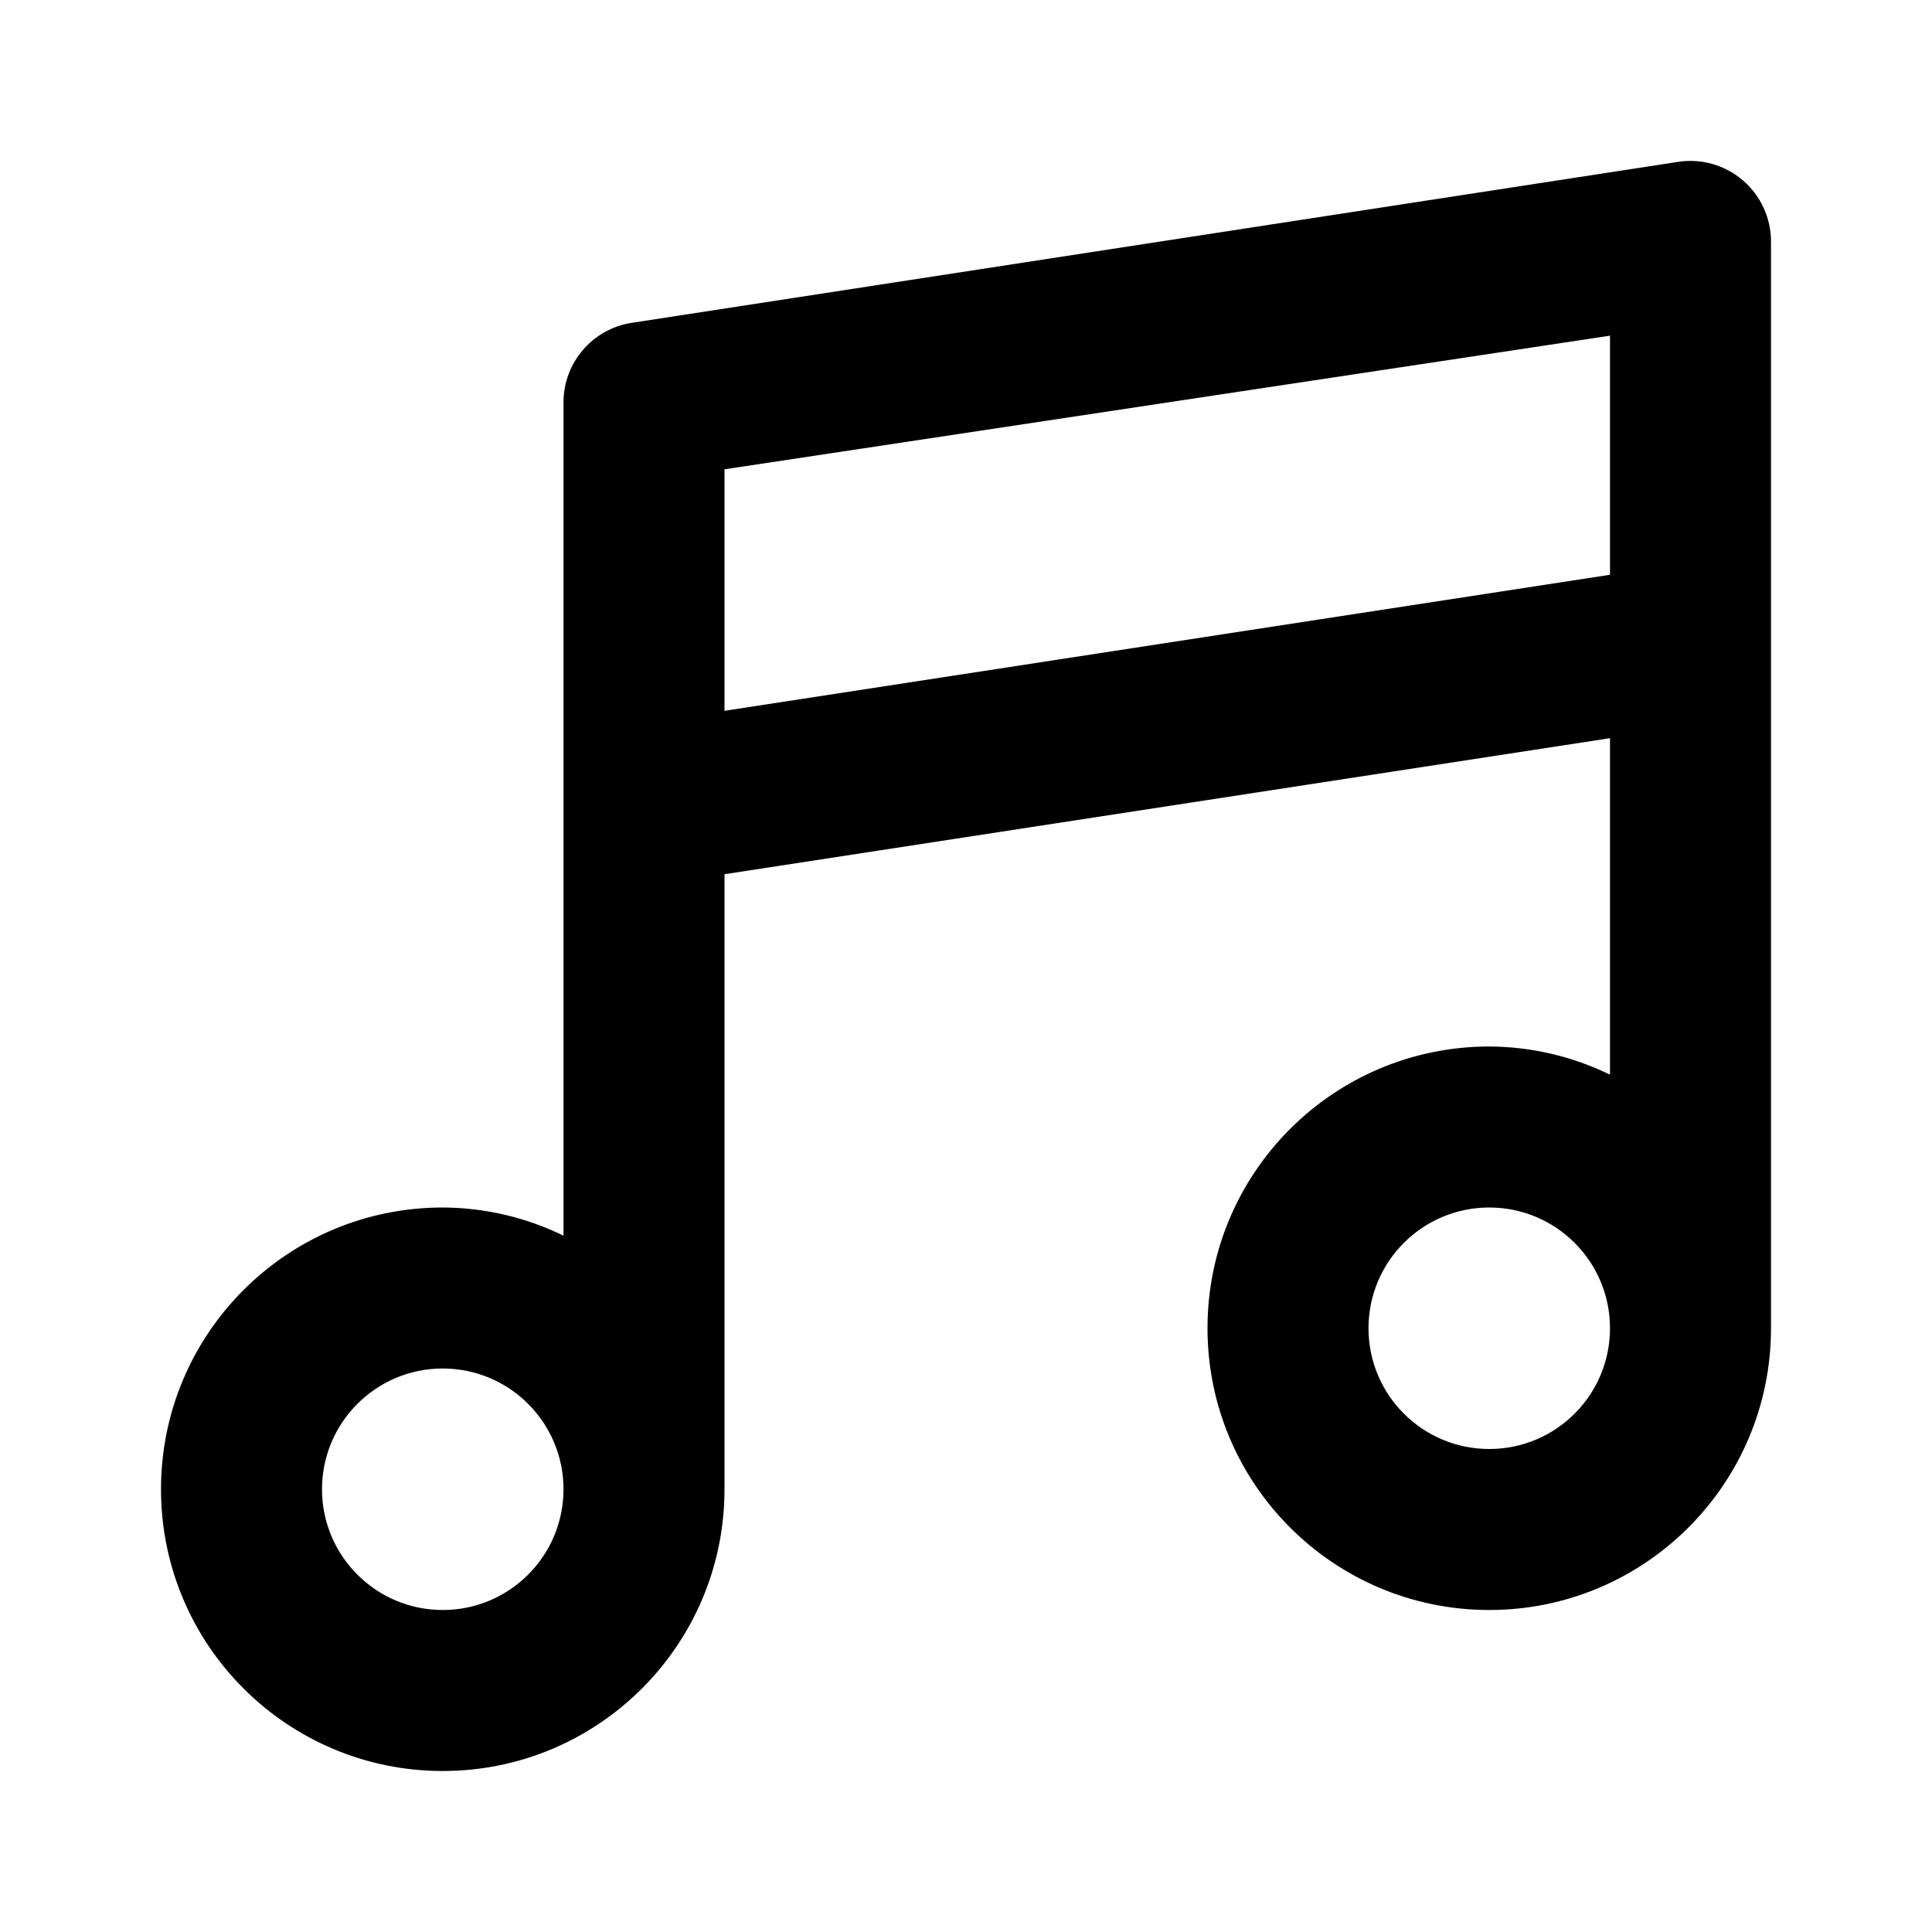
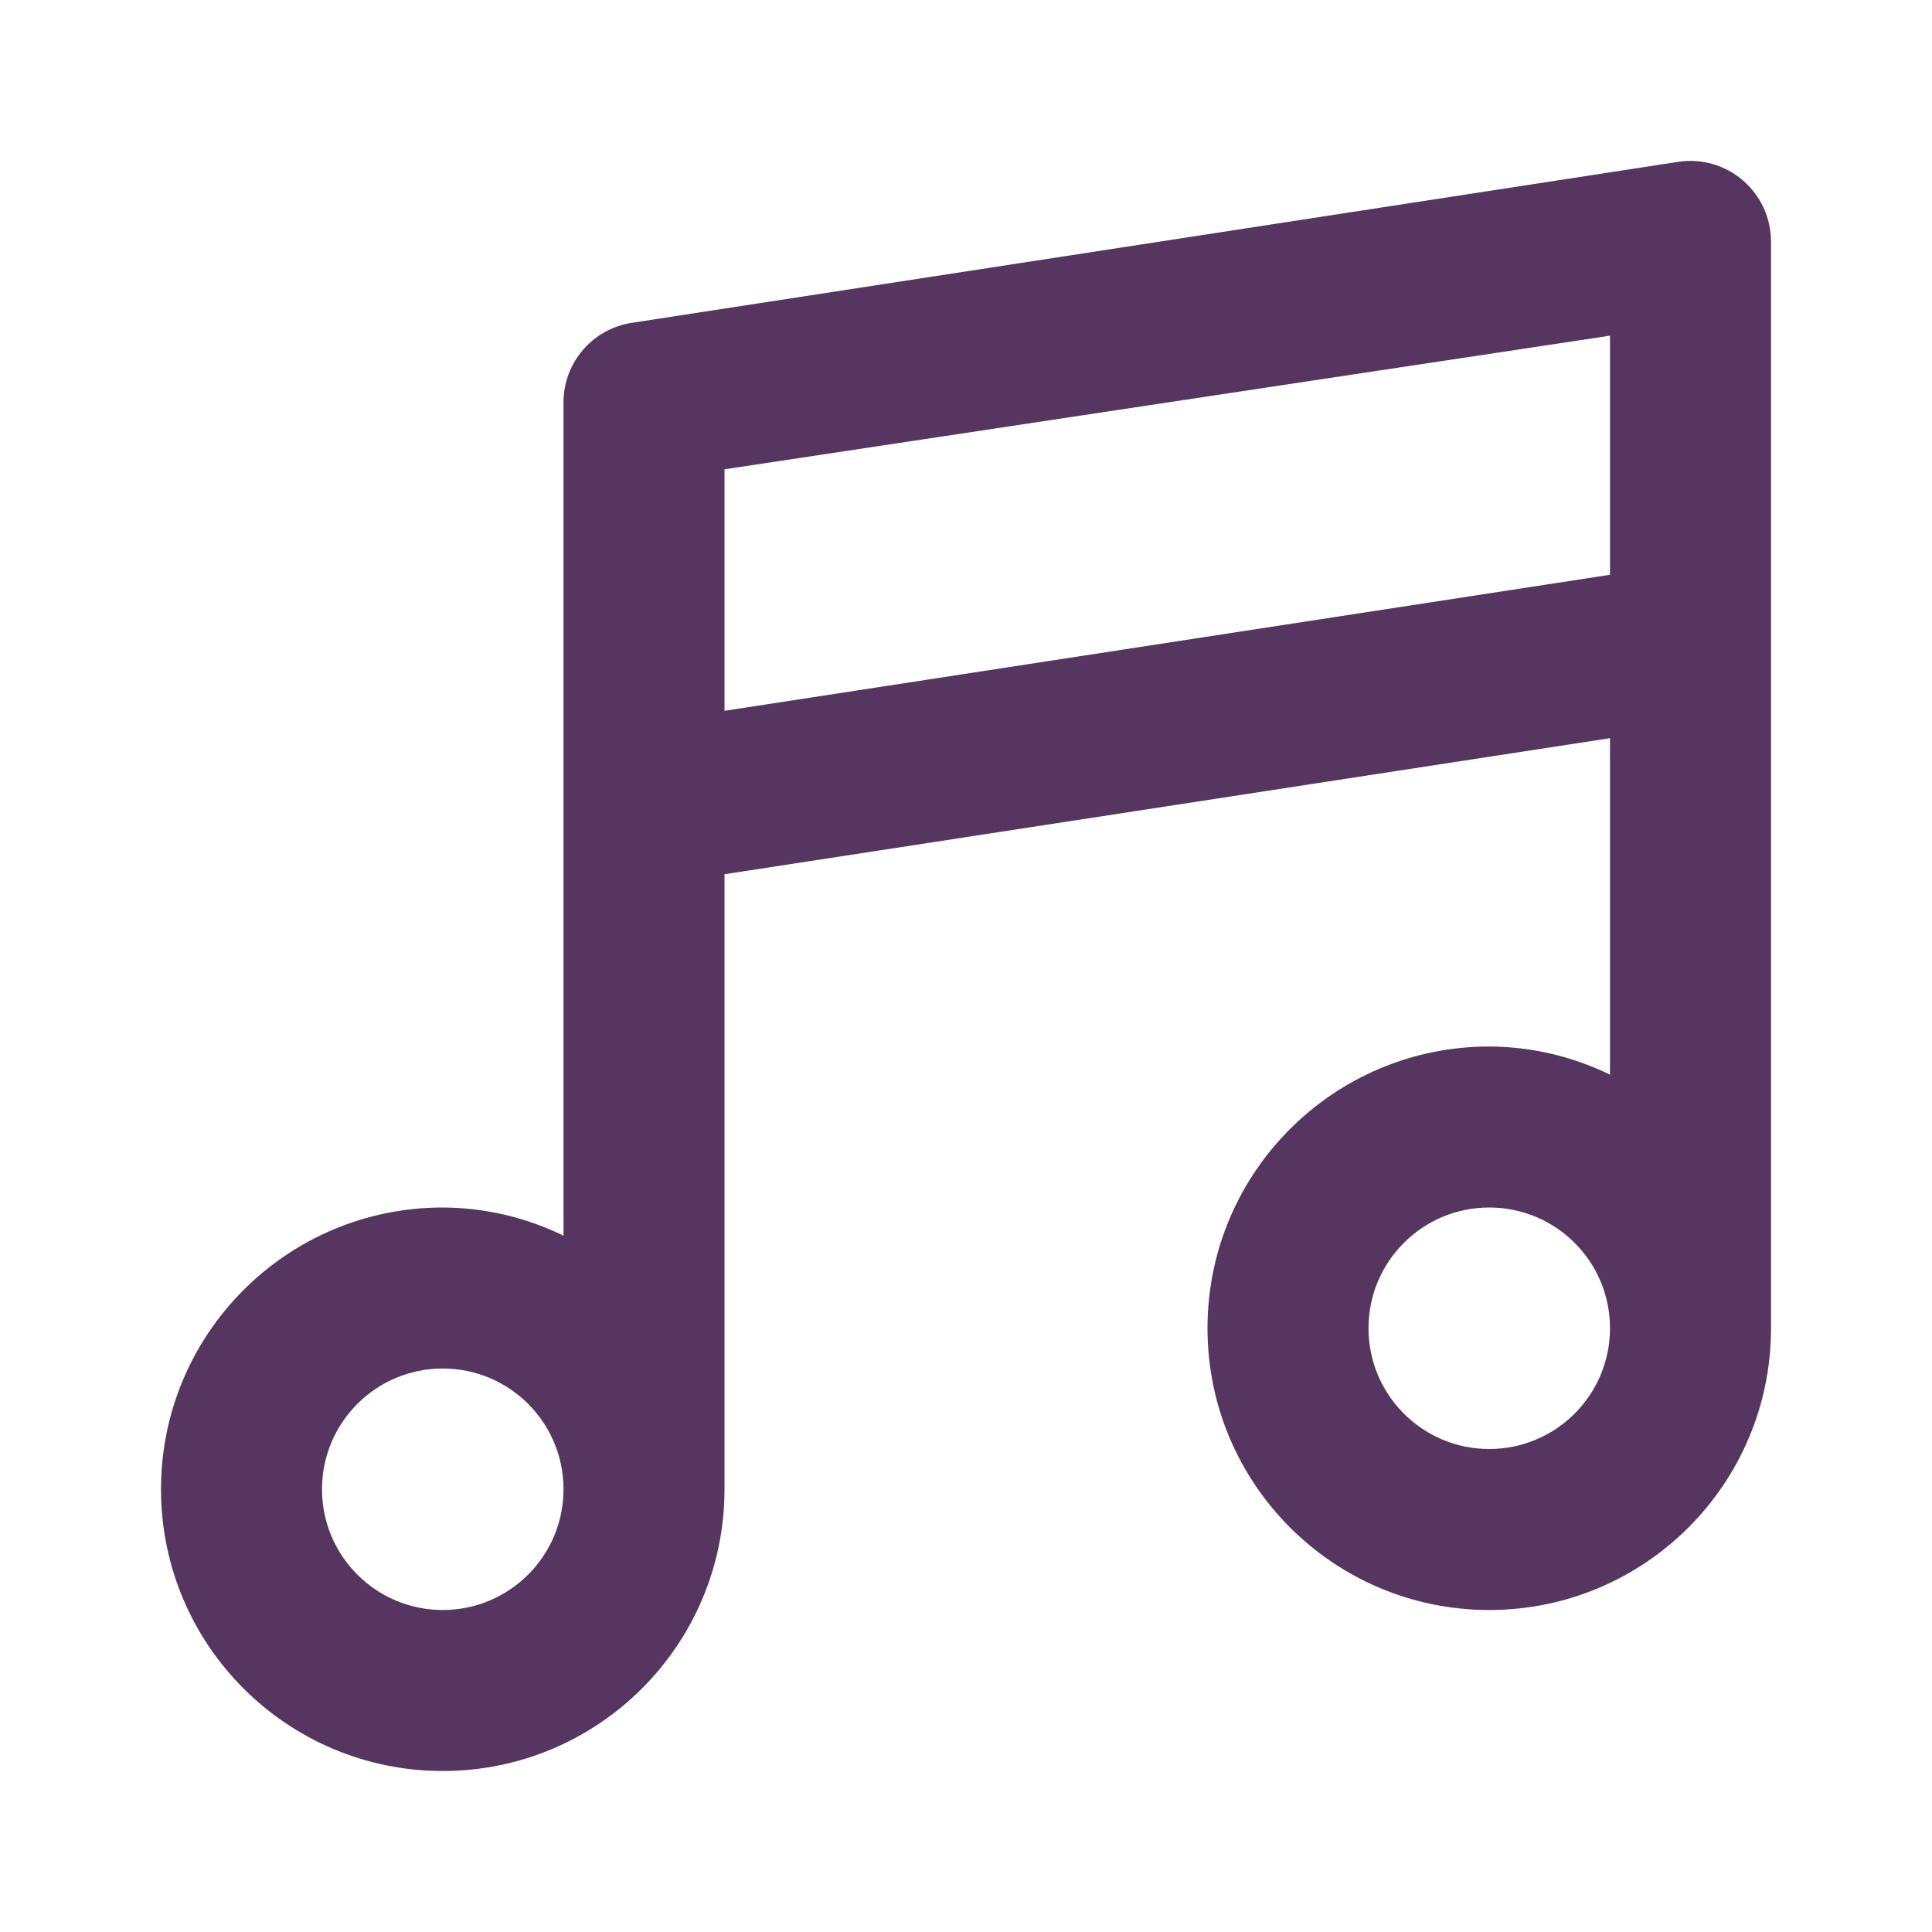
<svg xmlns="http://www.w3.org/2000/svg" width="1em" height="1em" viewBox="0 0 24 24">
-   <path fill="currentColor" d="M21.65 2.24a1 1 0 0 0-.8-.23l-13 2A1 1 0 0 0 7 5v10.35A3.45 3.45 0 0 0 5.5 15A3.5 3.5 0 1 0 9 18.5v-7.64l11-1.69v4.18a3.45 3.45 0 0 0-1.5-.35a3.5 3.5 0 1 0 3.5 3.5V3a1 1 0 0 0-.35-.76M5.5 20A1.5 1.5 0 1 1 7 18.5A1.5 1.5 0 0 1 5.5 20m13-2a1.5 1.5 0 1 1 1.5-1.5a1.5 1.5 0 0 1-1.5 1.5M20 7.14L9 8.83v-3l11-1.66Z" />
+   <path fill="#563560" d="M21.65 2.24a1 1 0 0 0-.8-.23l-13 2A1 1 0 0 0 7 5v10.35A3.45 3.45 0 0 0 5.5 15A3.5 3.5 0 1 0 9 18.5v-7.64l11-1.69v4.18a3.45 3.45 0 0 0-1.5-.35a3.5 3.5 0 1 0 3.5 3.5V3a1 1 0 0 0-.35-.76M5.5 20A1.5 1.5 0 1 1 7 18.5A1.5 1.5 0 0 1 5.5 20m13-2a1.5 1.5 0 1 1 1.5-1.5a1.5 1.5 0 0 1-1.5 1.5M20 7.14L9 8.83v-3l11-1.66Z" />
</svg>
